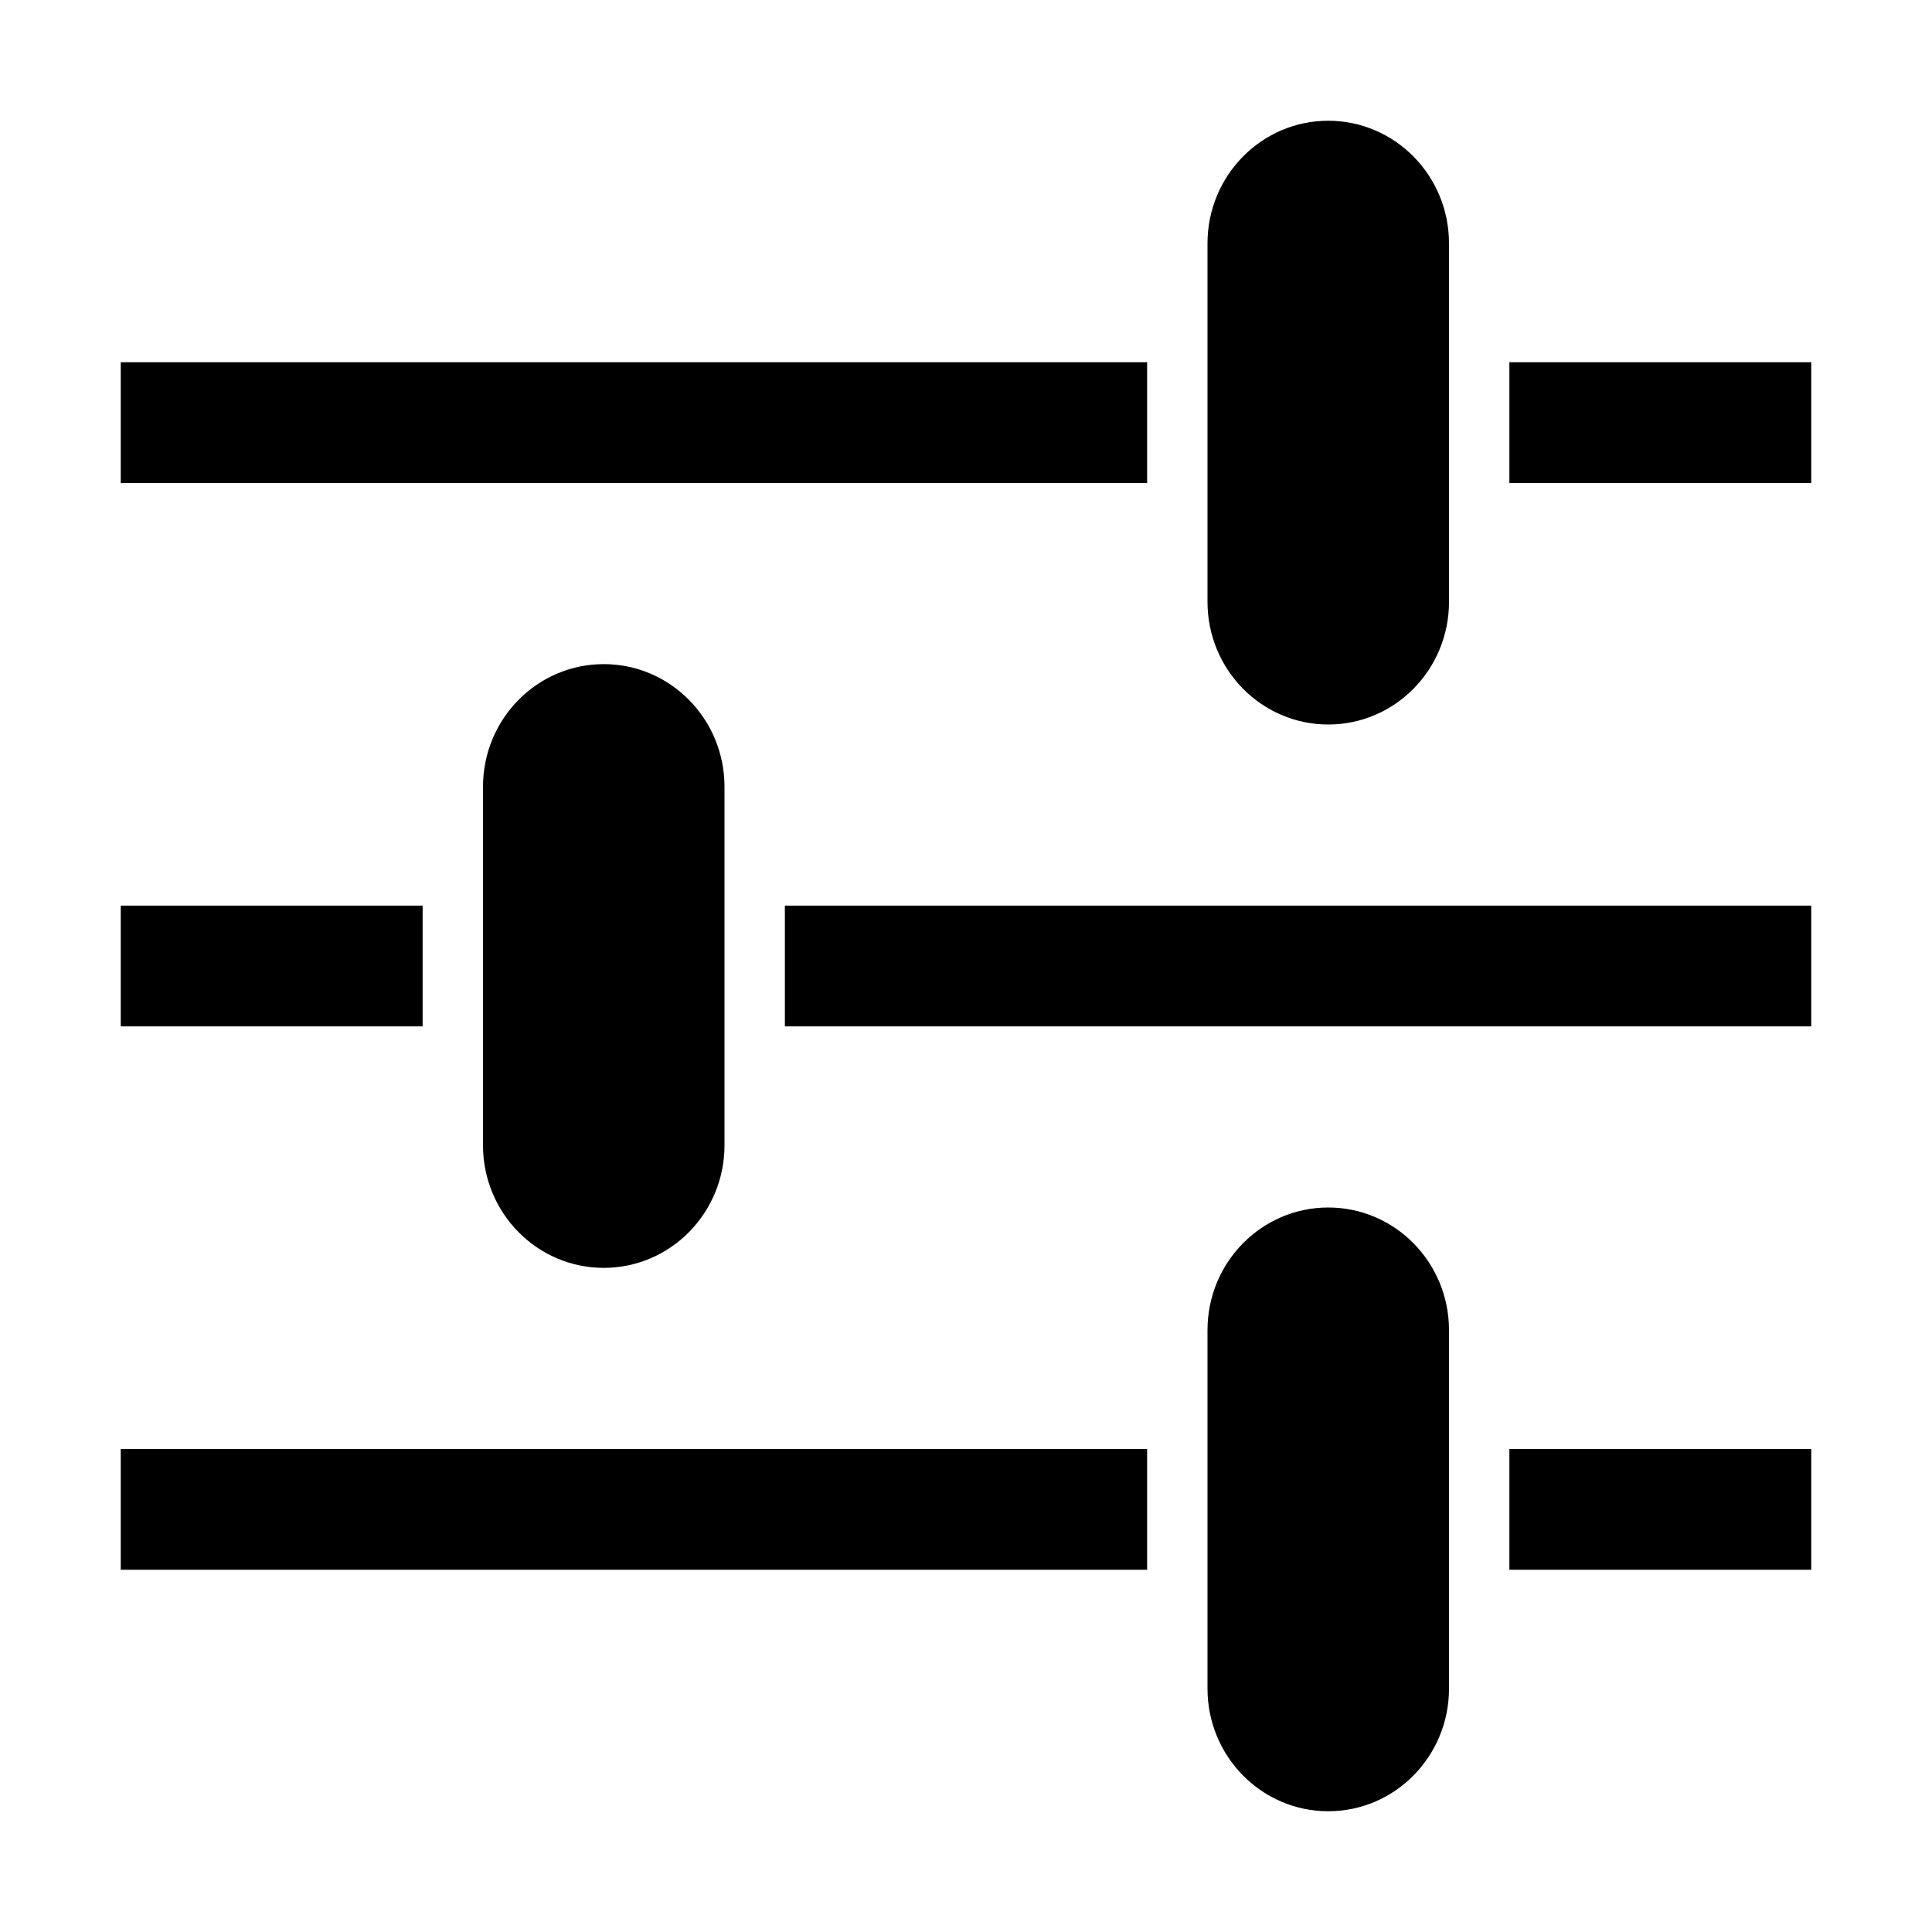
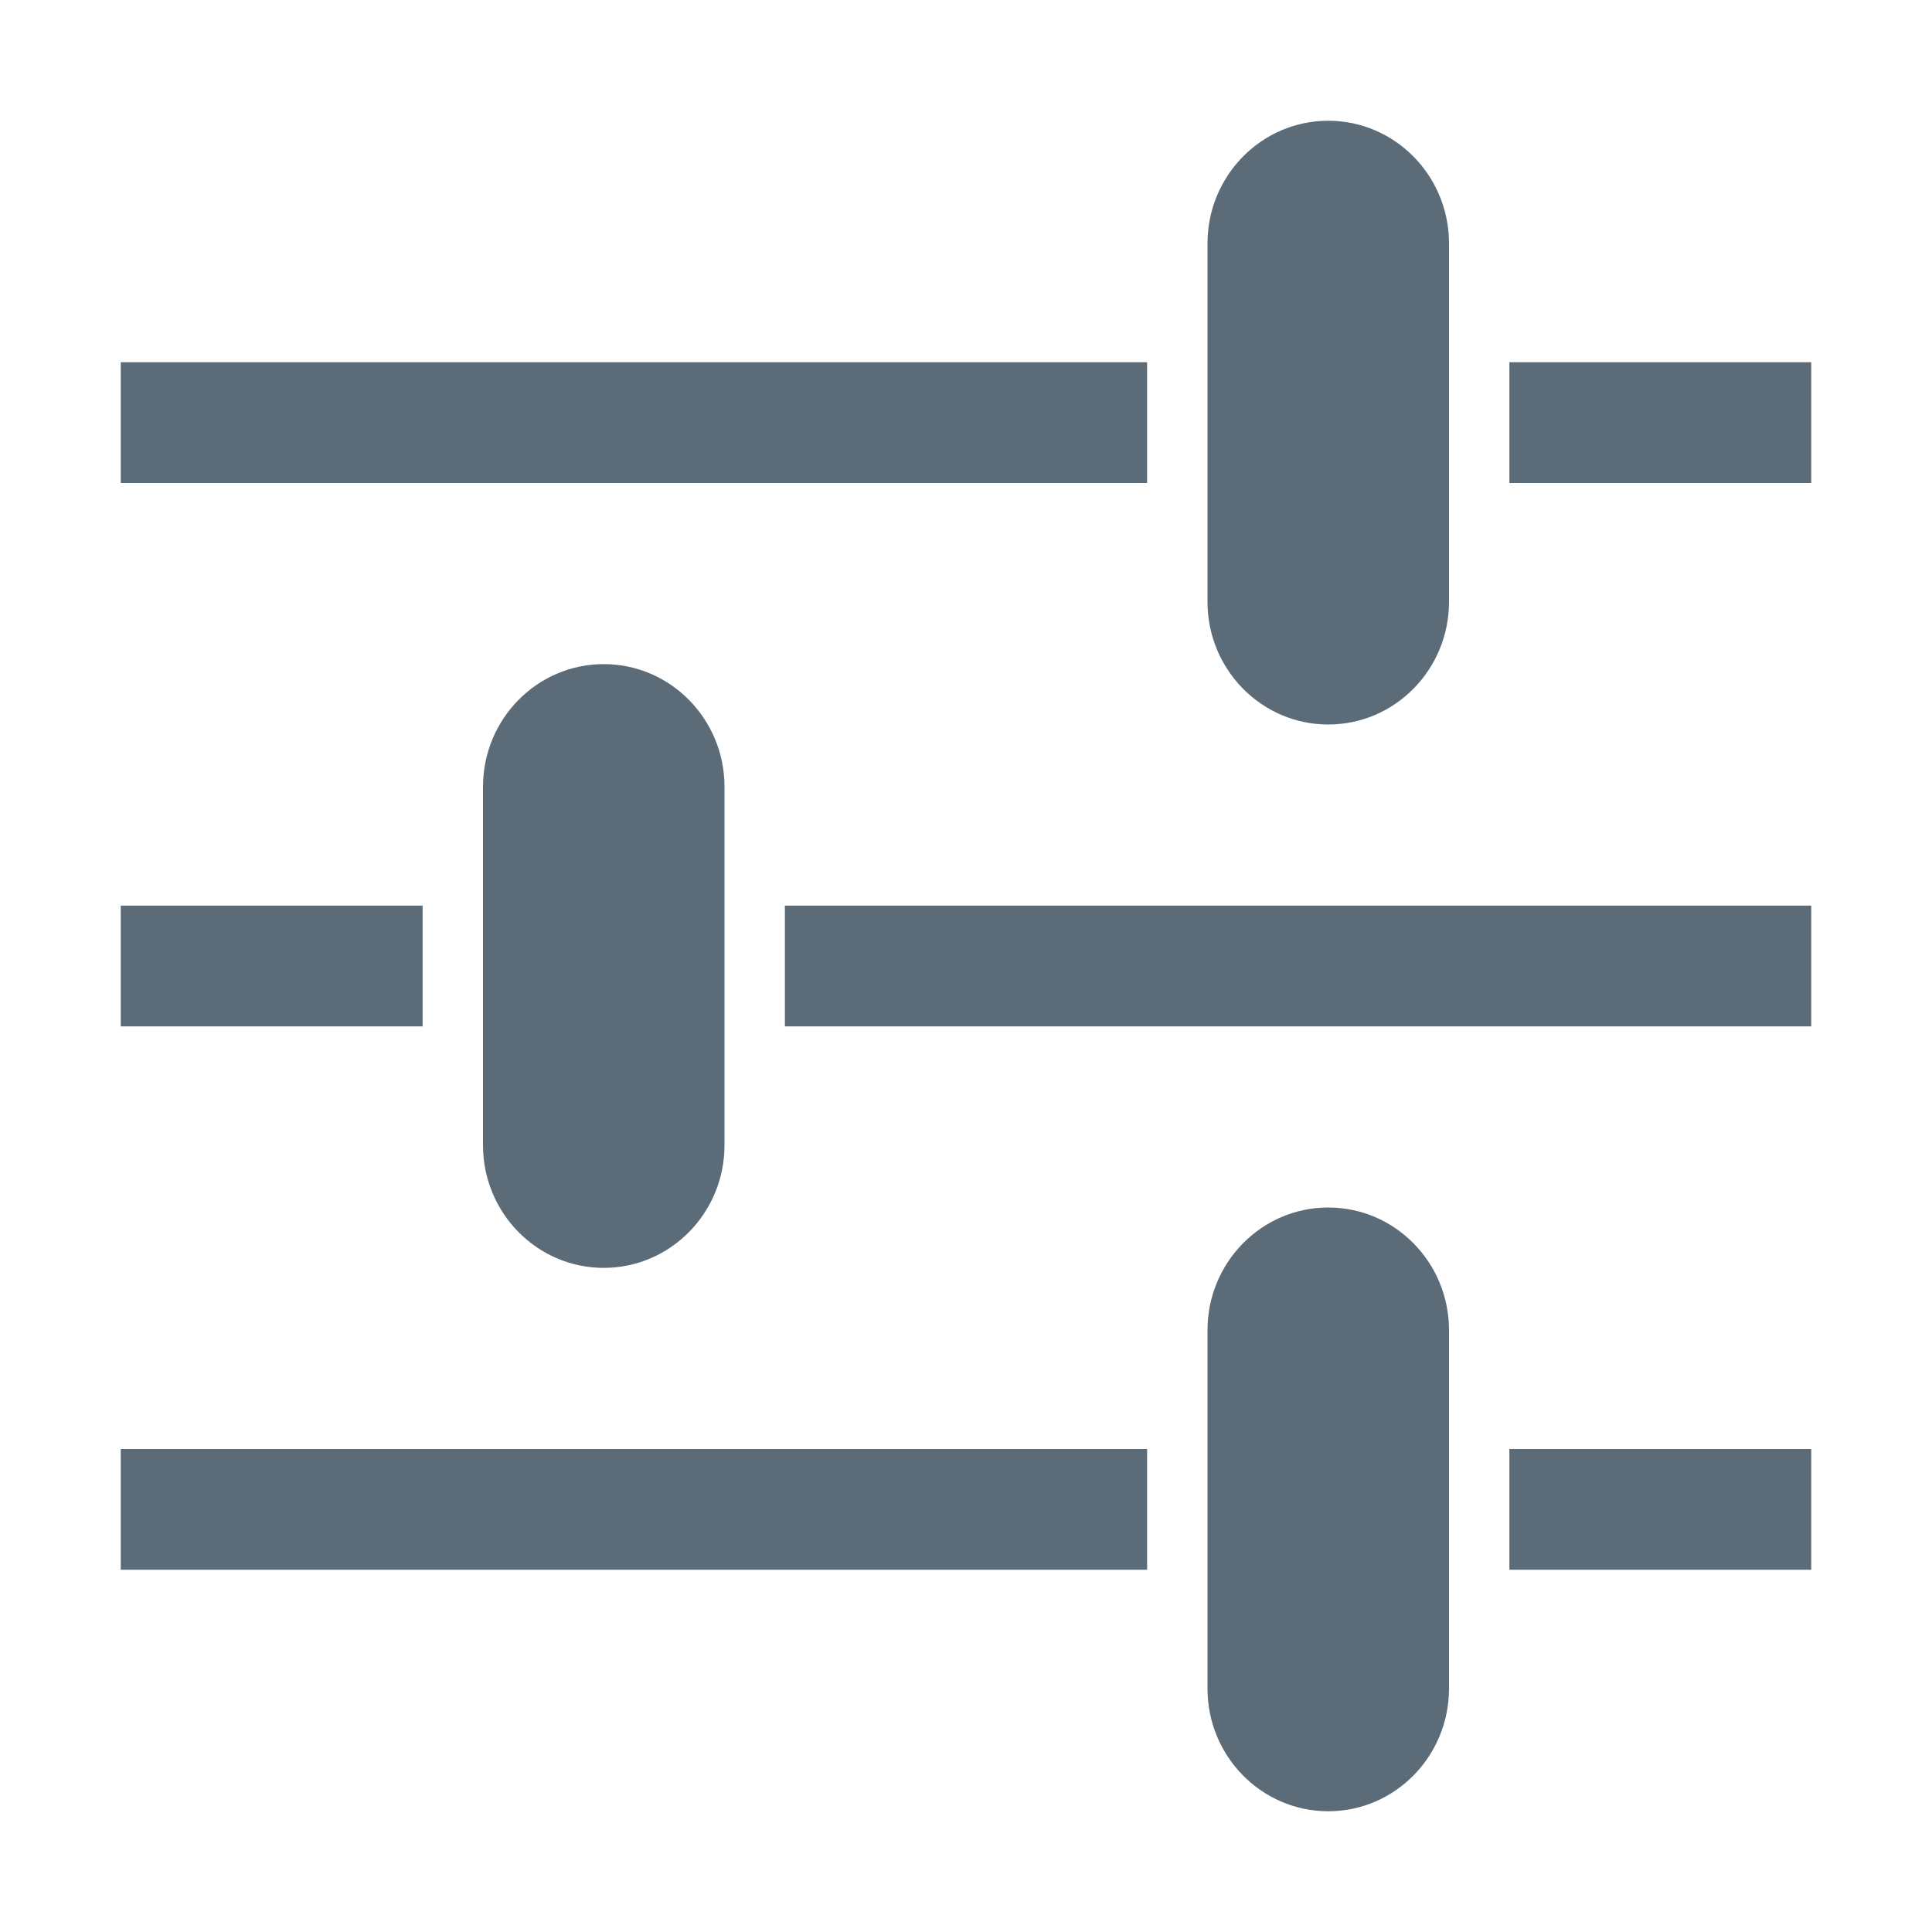
- <svg xmlns="http://www.w3.org/2000/svg" viewBox="0 0 512 512">
-   <path d="M32 384h272v32H32zM400 384h80v32h-80zM384 447.5c0 17.949-14.327 32.5-32 32.5-17.673 0-32-14.551-32-32.5v-95c0-17.949 14.327-32.5 32-32.5 17.673 0 32 14.551 32 32.5v95z" />
+ <svg xmlns="http://www.w3.org/2000/svg" version="1.1" id="Livello_1" x="0px" y="0px" viewBox="0 0 512 512" style="enable-background:new 0 0 512 512;" xml:space="preserve">
+   <style type="text/css">
+ 	.st0{fill:#5C6B78;}
+ </style>
+   <path class="st0" d="M32,384h272v32H32V384z M400,384h80v32h-80V384z M384,447.5c0,17.9-14.3,32.5-32,32.5s-32-14.6-32-32.5v-95  c0-17.9,14.3-32.5,32-32.5s32,14.6,32,32.5V447.5z" />
  <g>
-     <path d="M32 240h80v32H32zM208 240h272v32H208zM192 303.5c0 17.949-14.327 32.5-32 32.5-17.673 0-32-14.551-32-32.5v-95c0-17.949 14.327-32.5 32-32.5 17.673 0 32 14.551 32 32.5v95z" />
+     <path class="st0" d="M32,240h80v32H32V240z M208,240h272v32H208V240z M192,303.5c0,17.9-14.3,32.5-32,32.5s-32-14.6-32-32.5v-95   c0-17.9,14.3-32.5,32-32.5s32,14.6,32,32.5V303.5z" />
  </g>
  <g>
-     <path d="M32 96h272v32H32zM400 96h80v32h-80zM384 159.5c0 17.949-14.327 32.5-32 32.5-17.673 0-32-14.551-32-32.5v-95c0-17.949 14.327-32.5 32-32.5 17.673 0 32 14.551 32 32.5v95z" />
+     <path class="st0" d="M32,96h272v32H32V96z M400,96h80v32h-80V96z M384,159.5c0,17.9-14.3,32.5-32,32.5s-32-14.6-32-32.5v-95   c0-17.9,14.3-32.5,32-32.5s32,14.6,32,32.5V159.5z" />
  </g>
</svg>
